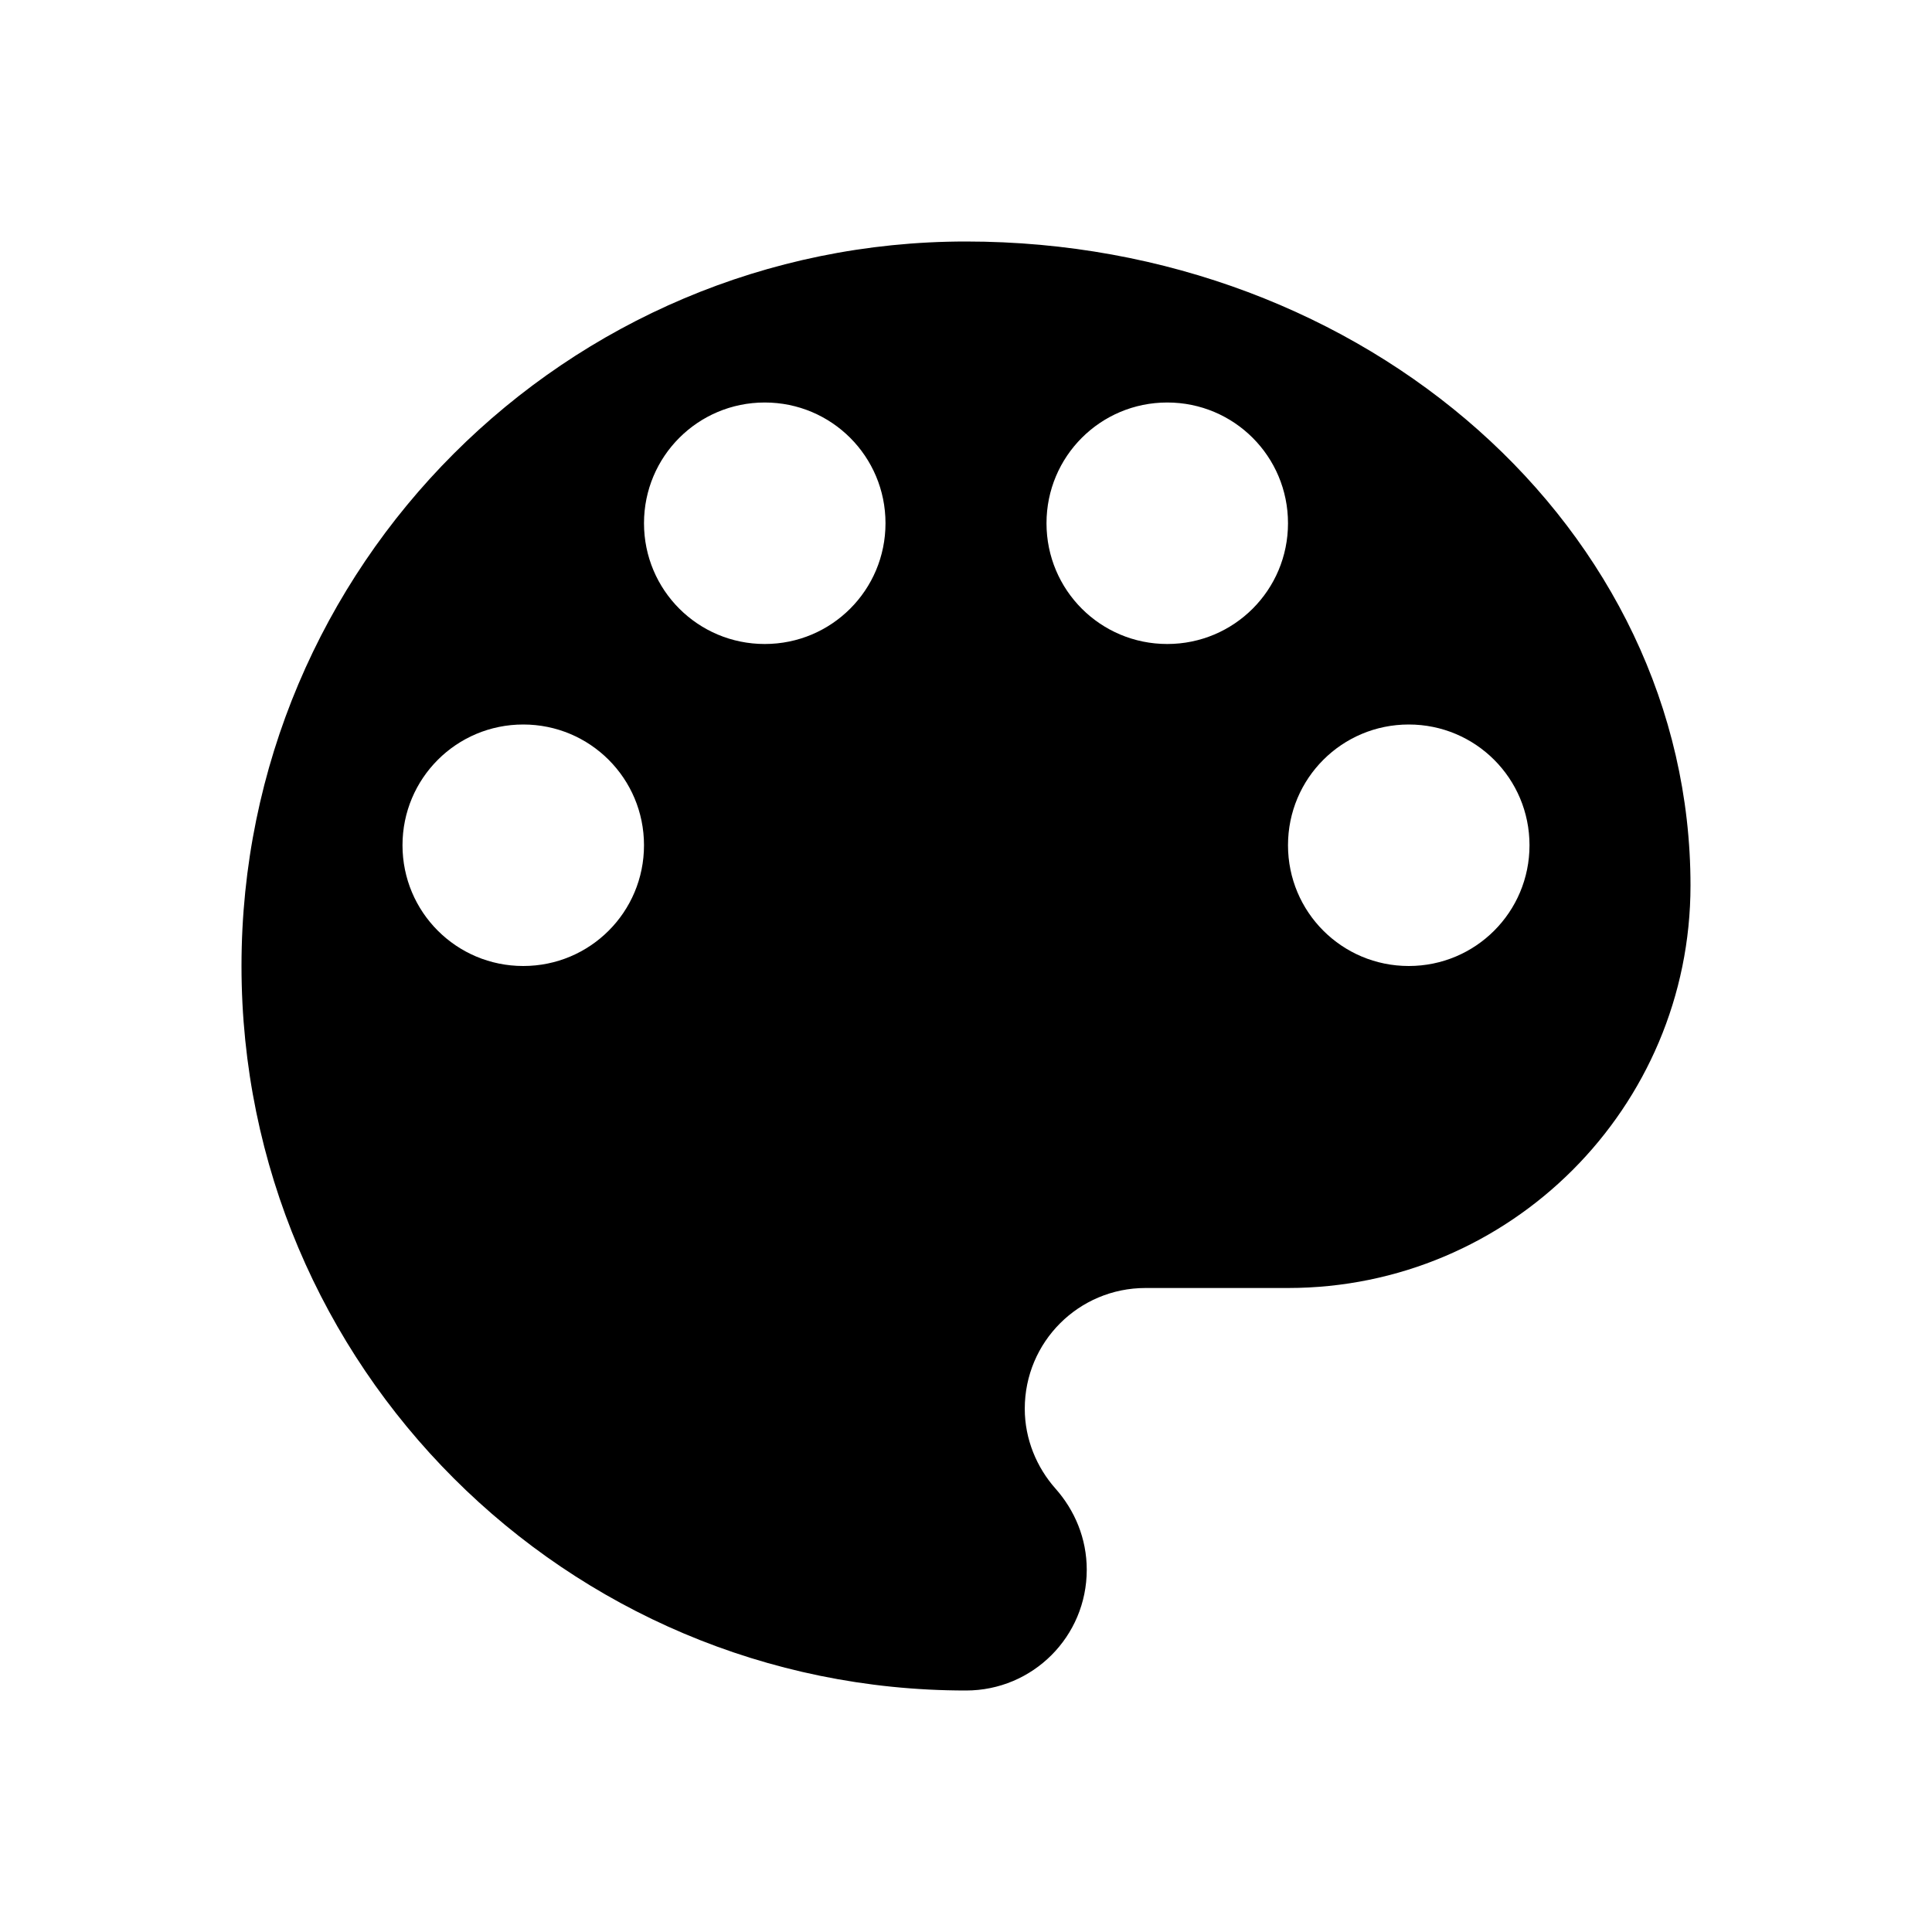
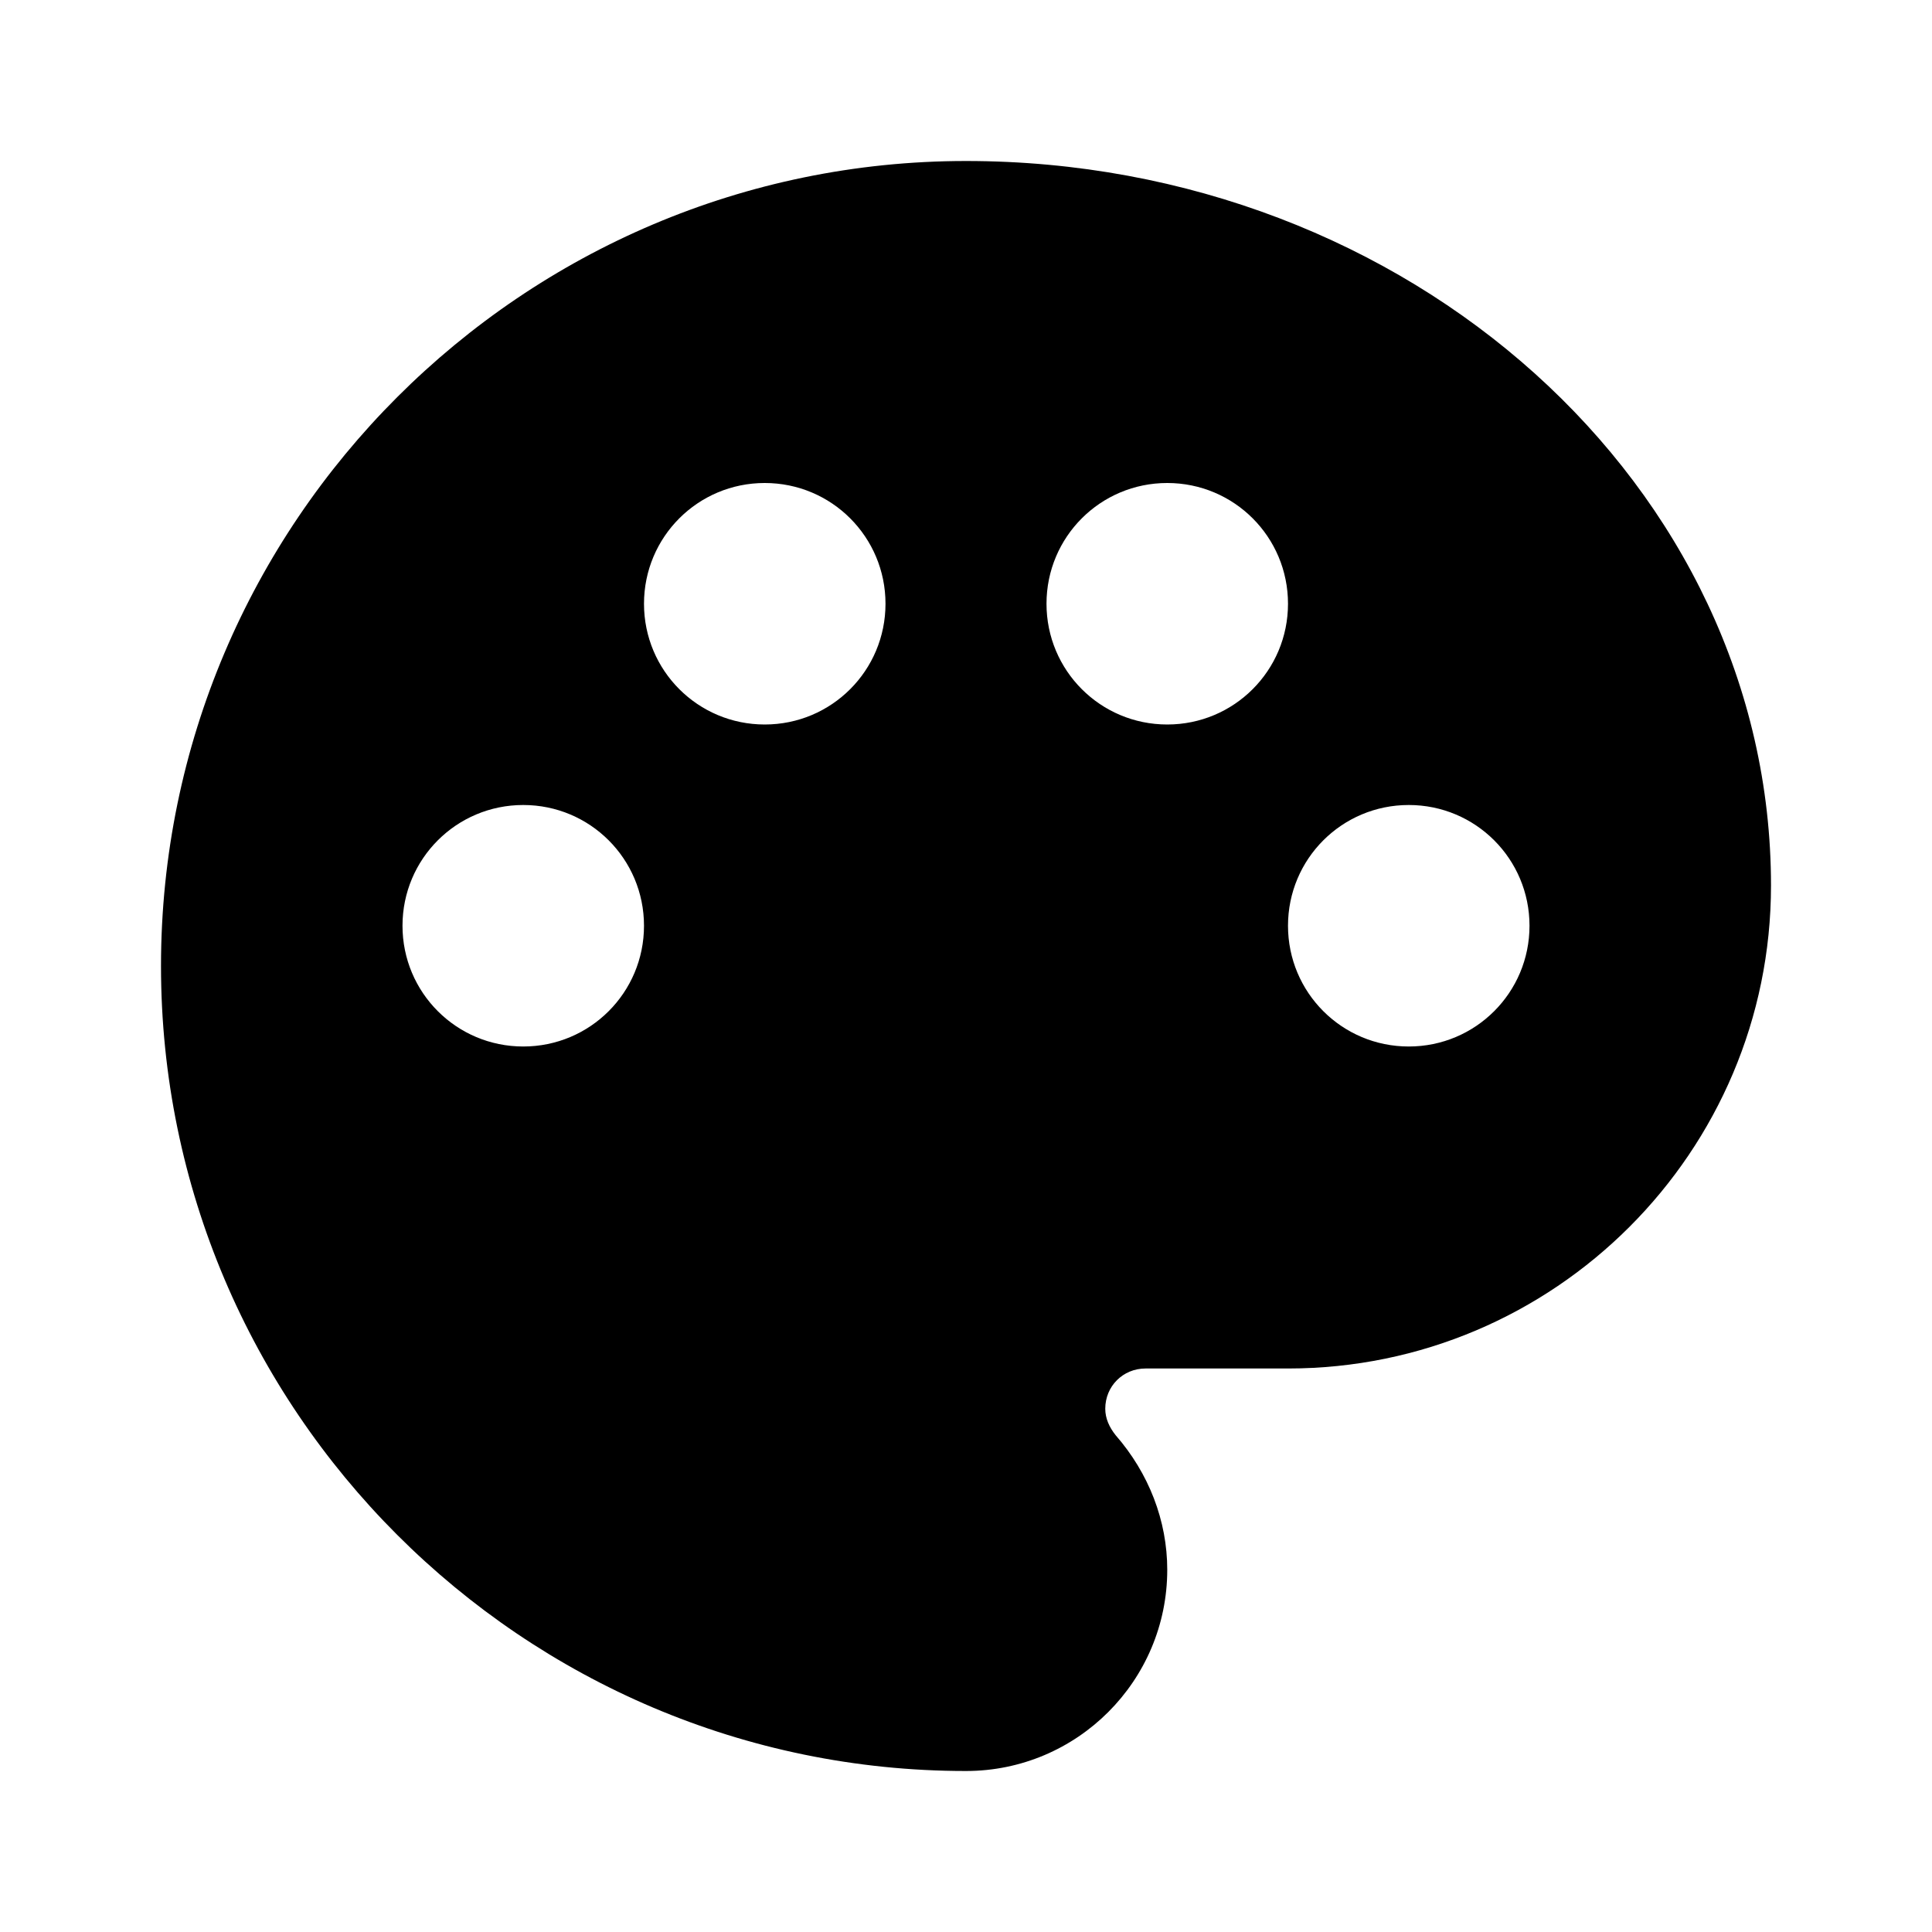
- <svg xmlns="http://www.w3.org/2000/svg" height="24" viewBox="0 0 24 24" width="24">
-   <path d="M0 0h24v24H0z" fill="none" />
-   <path d="M12 3c-4.97 0-9 4.03-9 9s4.03 9 9 9c.83 0 1.5-.67 1.5-1.5 0-.39-.15-.74-.39-1.01-.23-.26-.38-.61-.38-.99 0-.83.67-1.5 1.5-1.5H16c2.76 0 5-2.24 5-5 0-4.42-4.03-8-9-8zm-5.5 9c-.83 0-1.5-.67-1.5-1.5S5.67 9 6.5 9 8 9.67 8 10.5 7.33 12 6.5 12zm3-4C8.67 8 8 7.33 8 6.5S8.67 5 9.5 5s1.5.67 1.5 1.5S10.33 8 9.5 8zm5 0c-.83 0-1.5-.67-1.5-1.5S13.67 5 14.5 5s1.5.67 1.5 1.5S15.33 8 14.5 8zm3 4c-.83 0-1.5-.67-1.5-1.5S16.67 9 17.5 9s1.5.67 1.5 1.5-.67 1.5-1.5 1.5z" />
+ <svg xmlns="http://www.w3.org/2000/svg" enable-background="new 0 0 24 24" height="24" viewBox="0 0 24 24" width="24">
+   <g>
+     <rect fill="none" height="24" width="24" />
+   </g>
+   <g>
+     <path d="M12,2C6.49,2,2,6.49,2,12s4.49,10,10,10c1.38,0,2.5-1.12,2.5-2.5c0-0.61-0.23-1.2-0.64-1.67c-0.08-0.1-0.13-0.21-0.13-0.33 c0-0.28,0.22-0.5,0.5-0.5H16c3.31,0,6-2.69,6-6C22,6.04,17.51,2,12,2z M17.5,13c-0.83,0-1.5-0.67-1.5-1.5c0-0.83,0.67-1.5,1.5-1.5 s1.5,0.67,1.5,1.5C19,12.33,18.33,13,17.5,13z M14.5,9C13.67,9,13,8.33,13,7.5C13,6.67,13.67,6,14.5,6S16,6.67,16,7.5 C16,8.33,15.33,9,14.5,9z M5,11.5C5,10.67,5.67,10,6.5,10S8,10.67,8,11.5C8,12.33,7.33,13,6.5,13S5,12.33,5,11.5z M11,7.5 C11,8.33,10.33,9,9.5,9S8,8.33,8,7.5C8,6.67,8.67,6,9.5,6S11,6.67,11,7.5z" />
+   </g>
</svg>
